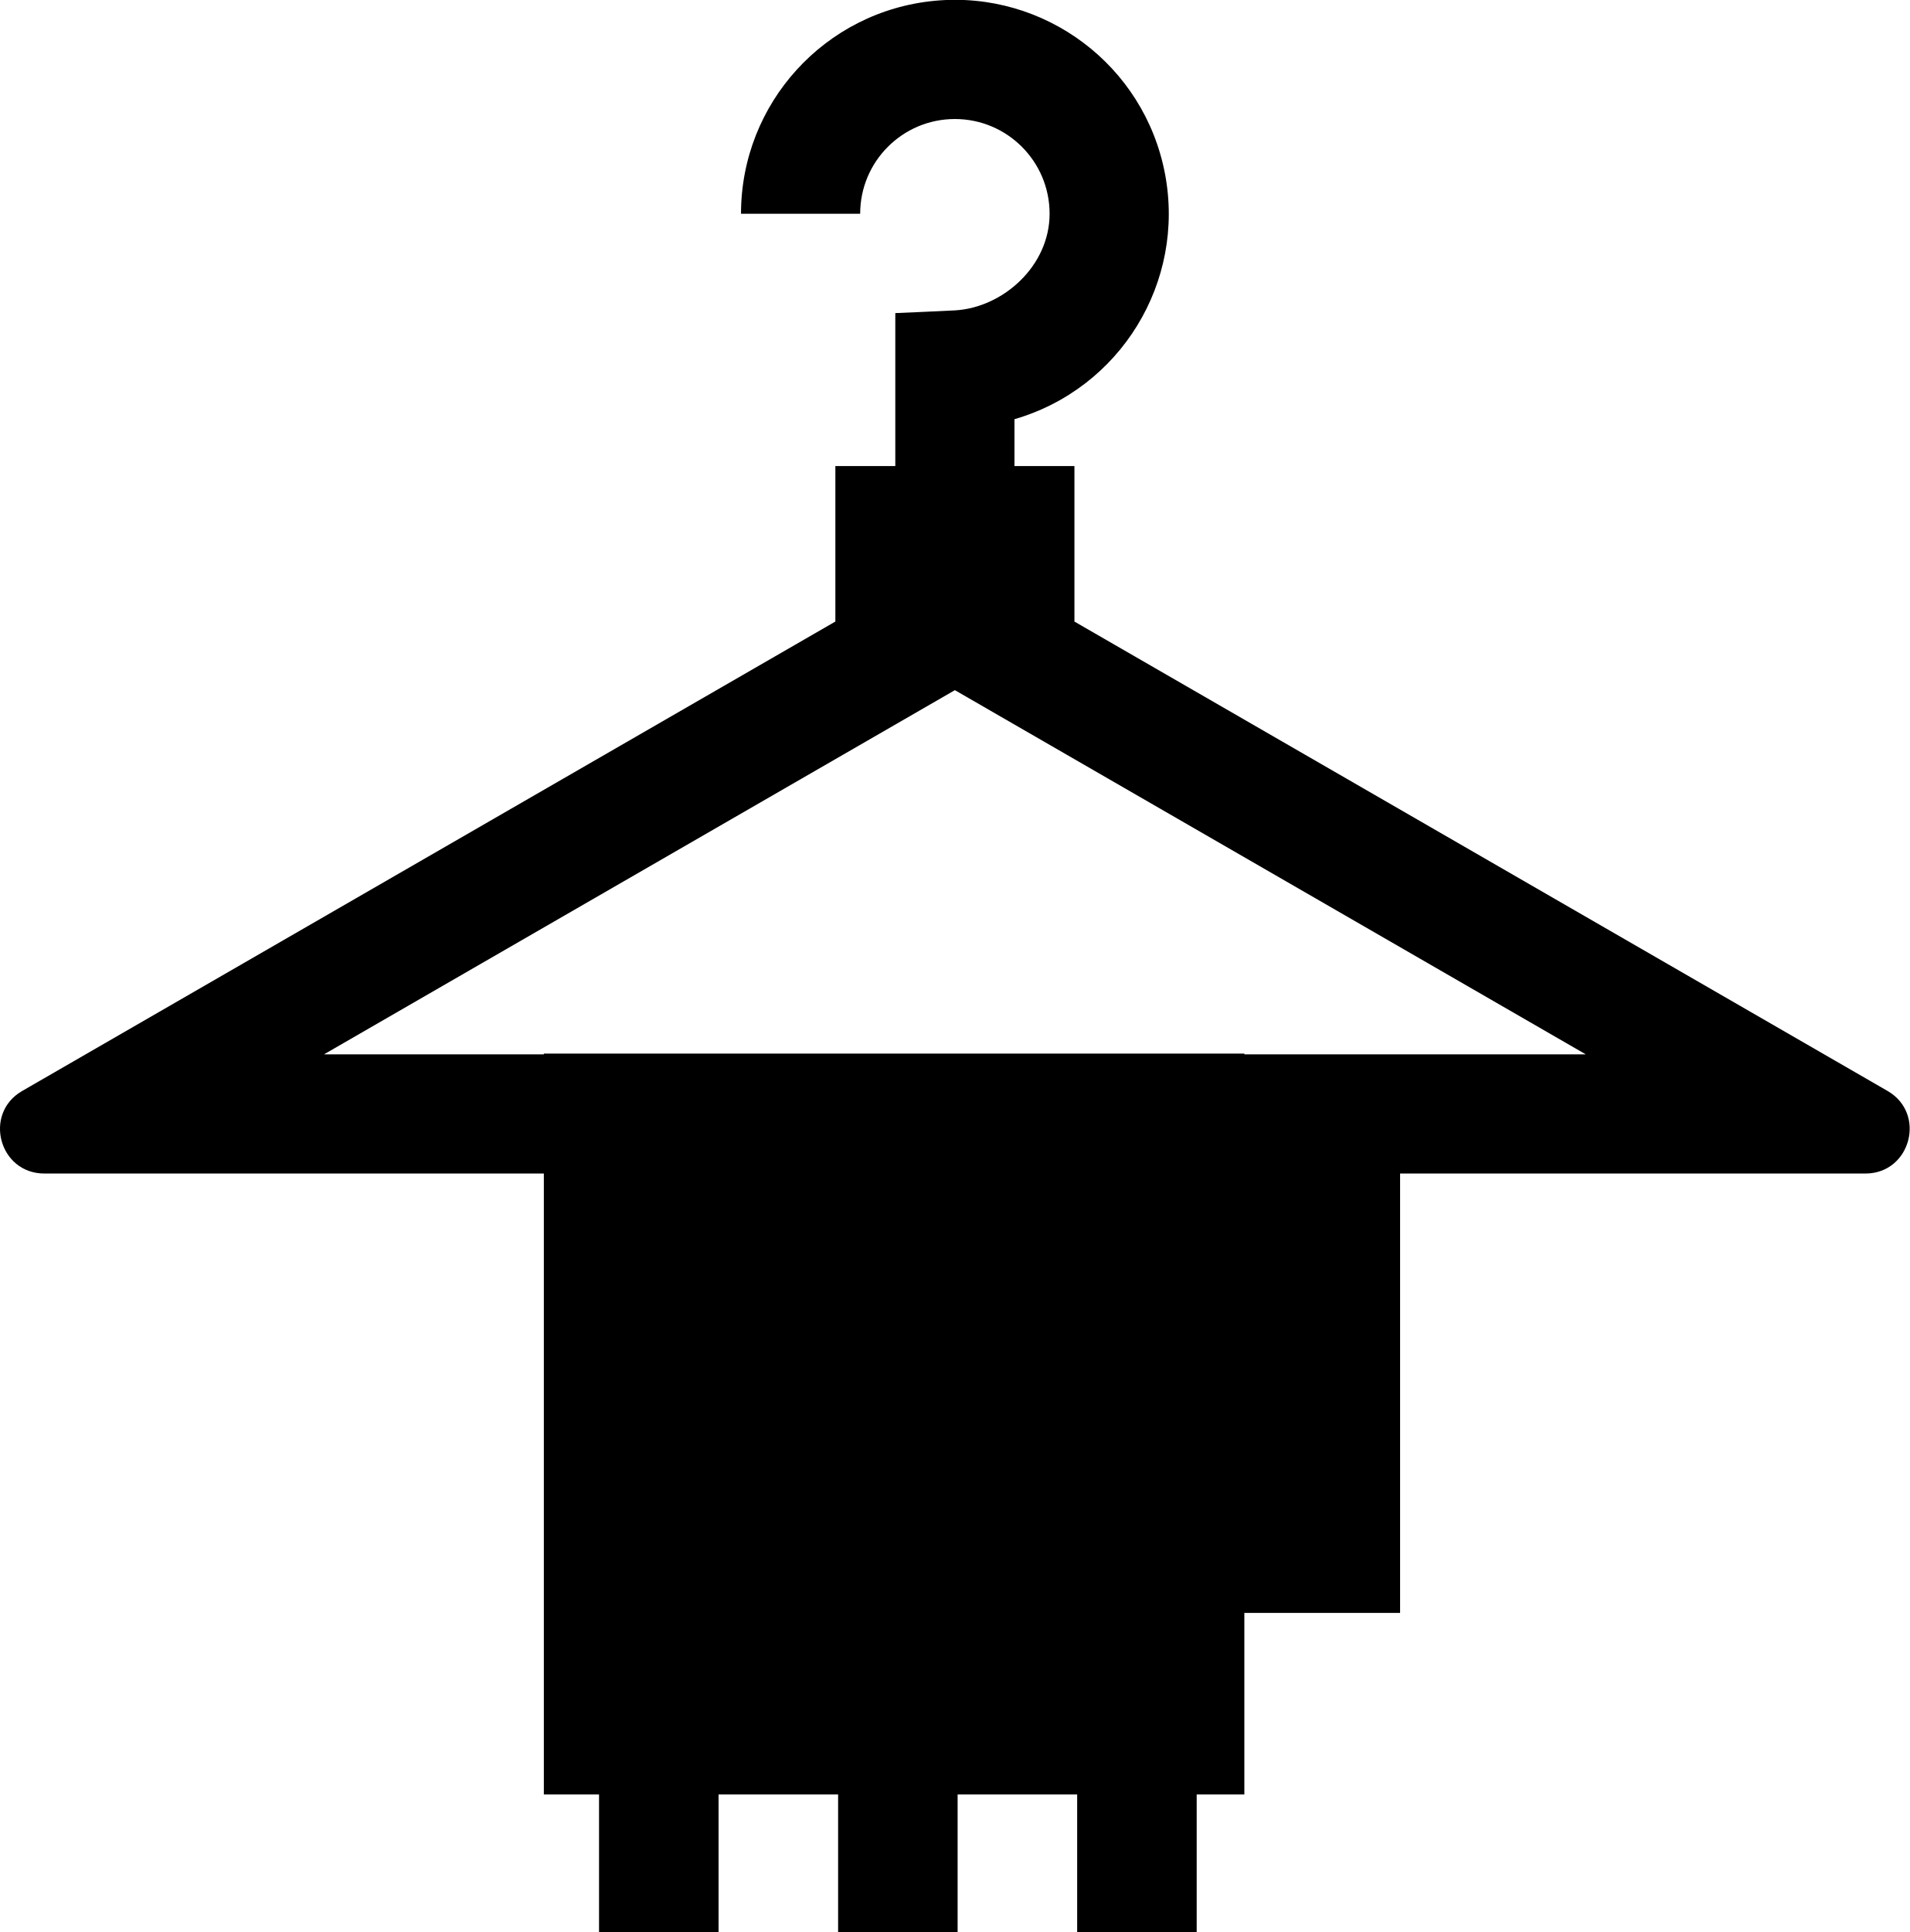
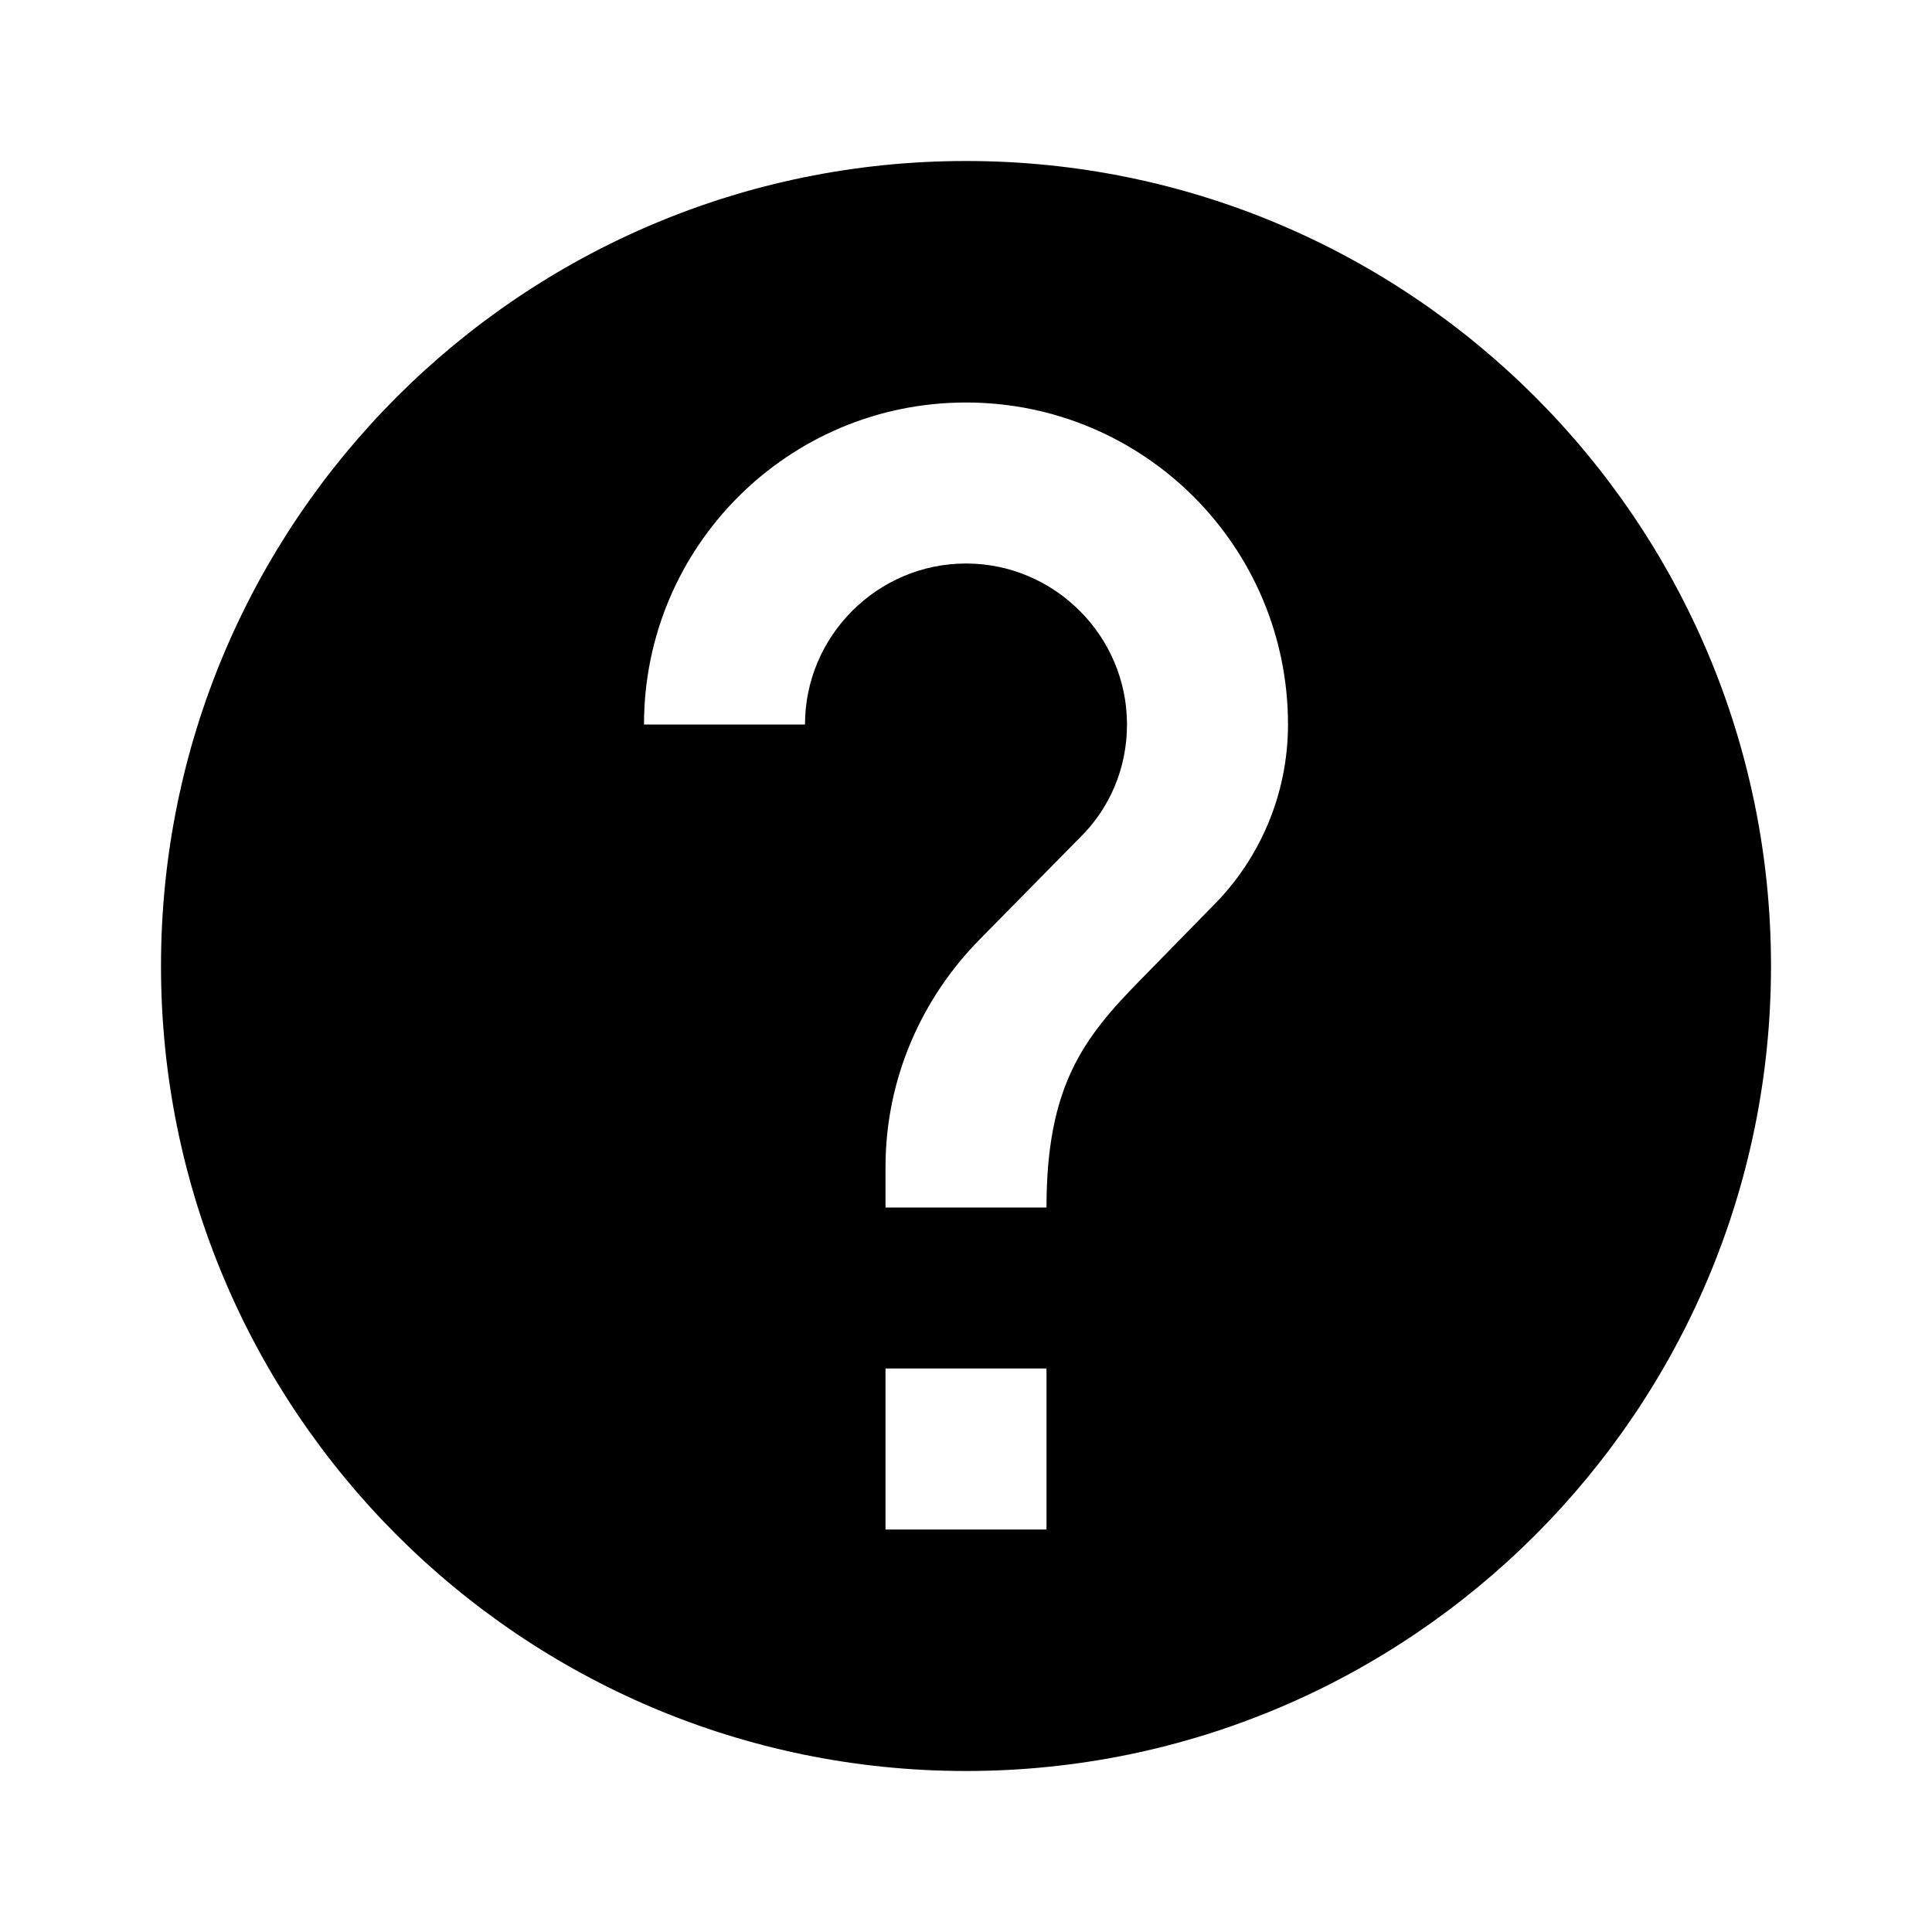
- <svg fill="currentColor" viewBox="0 0 593 599.79" preserveAspectRatio="xMidYMid meet" focusable="false" style="pointer-events: none; display: block; width: 100%; height: 100%;">
-   <g viewBox="0 0 593 599.79">
-     <path d="M296.5 214.26l195.89 113.06H100.61L296.5 214.26m0-42.72L6.89 338.69c-12.17 7-7.19 25.63 6.87 25.63h565.49c14 0 19-18.61 6.86-25.63L296.5 171.54zM315 150.12h-37V97.2s14.52-.61 18.5-.84c14.93-.85 29.41-13.77 29.41-30a29.41 29.41 0 0 0-58.82 0h-37A66.41 66.41 0 1 1 315 130.14z" />
-     <path d="M259.39 144.69h74.23v48.27h-74.23zM186.01 549.93h37.11v49.86h-37.11zM334.47 549.93h37.11v49.86h-37.11zM378.46 356.41h56.28v144.32h-56.28zM260.24 549.93h37.11v49.86h-37.11z" />
-     <path d="M168.87 327.09h217.51v230H168.87z" />
+ <svg fill="currentColor" viewBox="0 0 24 24" focusable="false">
+   <g>
+     <path d="M12 2C6.48 2 2 6.48 2 12s4.48 10 10 10 10-4.48 10-10S17.52 2 12 2zm1 17h-2v-2h2v2zm2.07-7.75l-.9.92C13.45 12.9 13 13.5 13 15h-2v-.5c0-1.1.45-2.1 1.17-2.83l1.24-1.26c.37-.36.59-.86.59-1.41 0-1.1-.9-2-2-2s-2 .9-2 2H8c0-2.21 1.79-4 4-4s4 1.79 4 4c0 .88-.36 1.68-.93 2.25z" />
  </g>
</svg>
